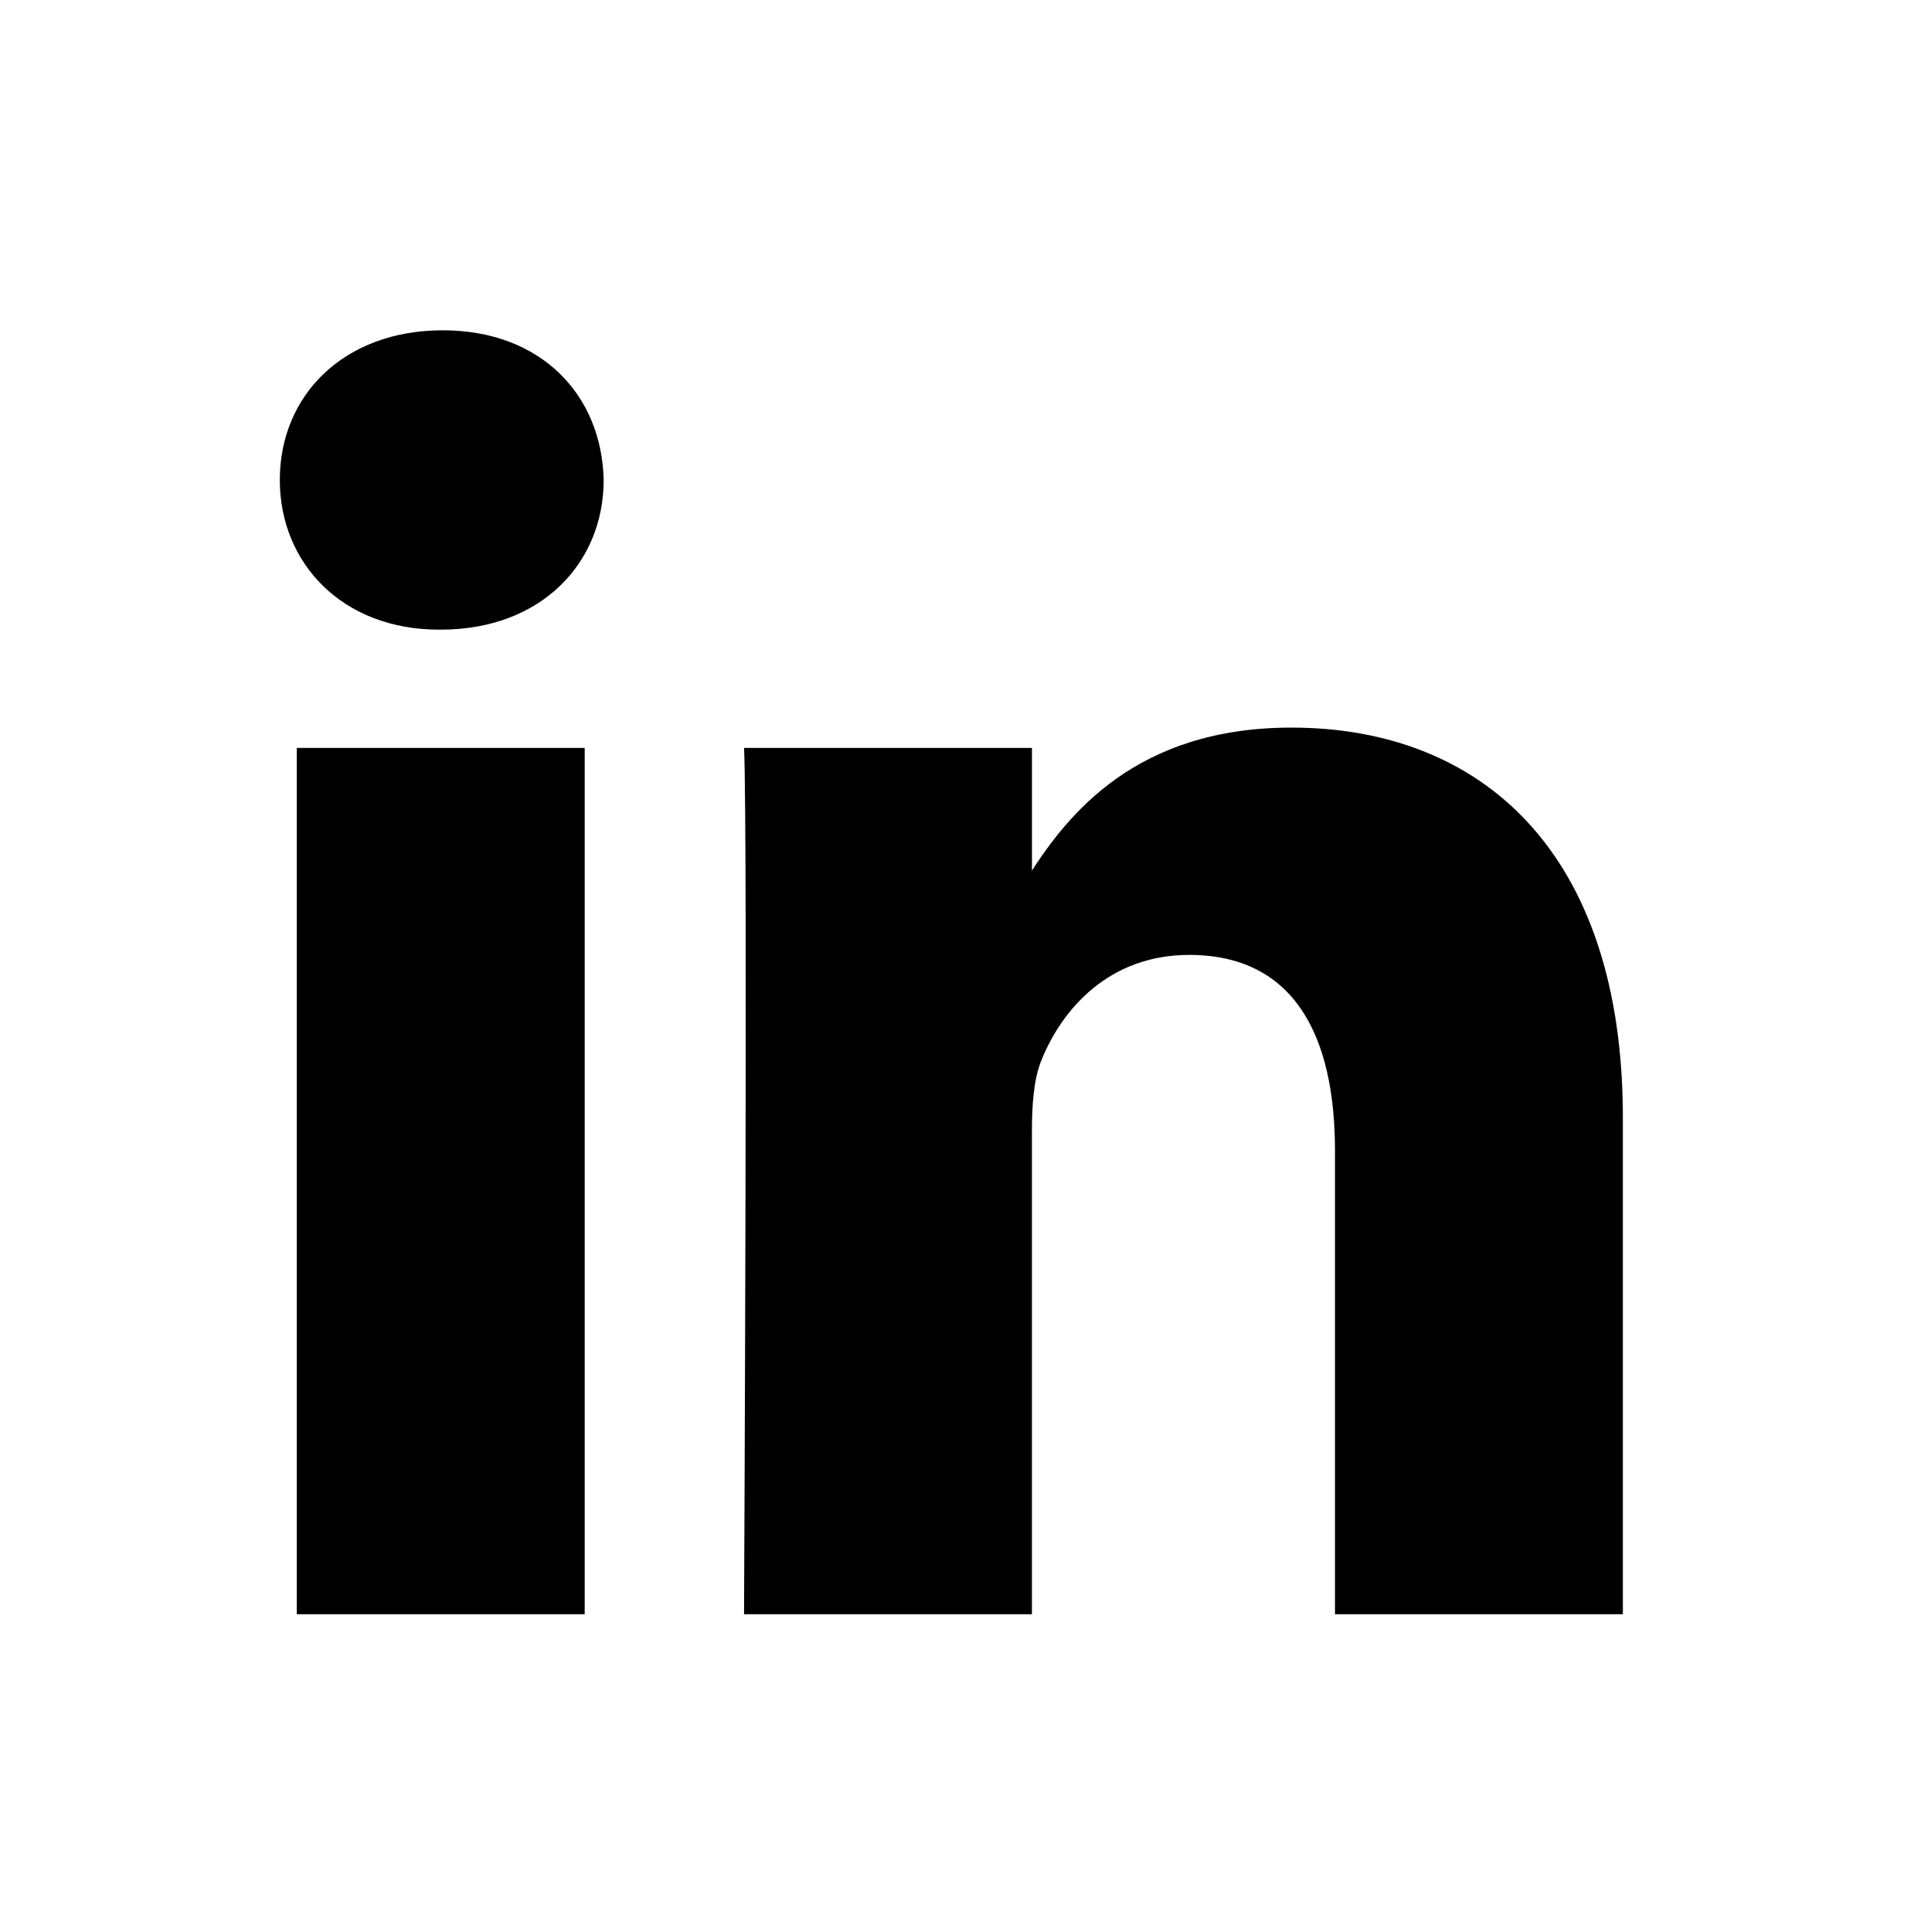
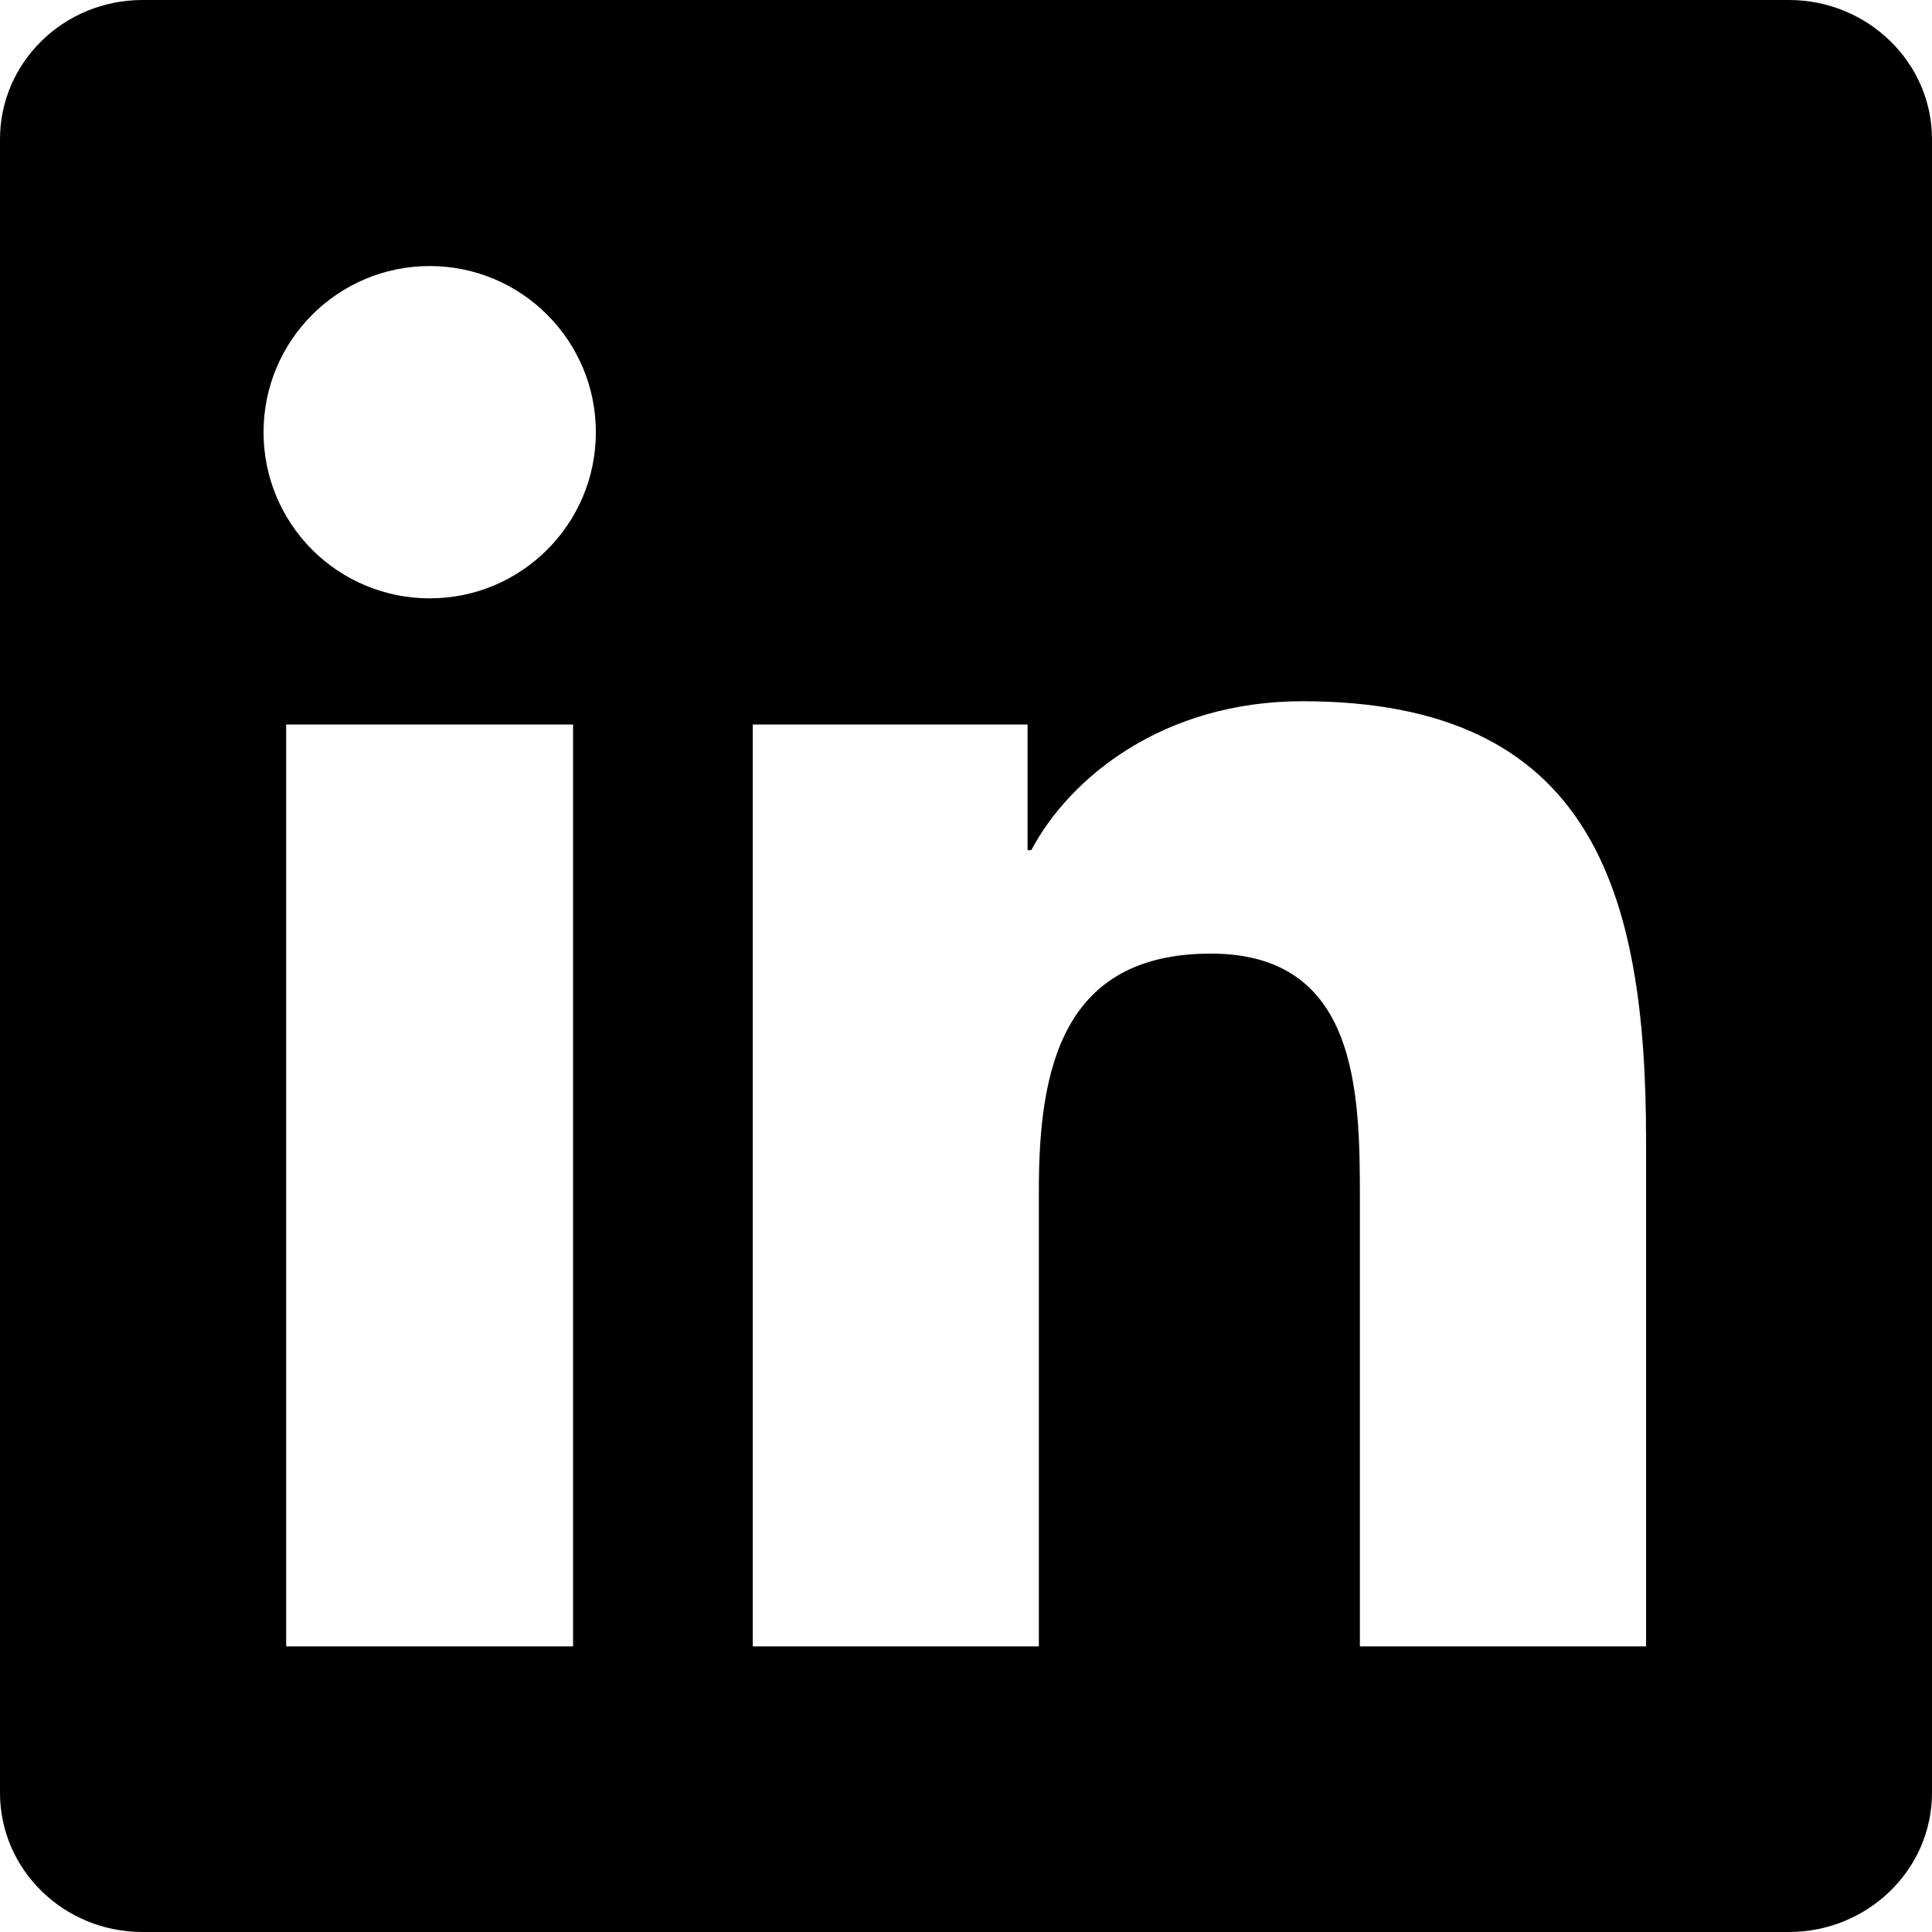
- <svg xmlns="http://www.w3.org/2000/svg" height="2500" width="2490" viewBox="0 0 256 256">
-   <g fill="none">
-     <path d="M77.796 214.238V98.986H39.488v115.252H77.8zM58.65 83.253c13.356 0 21.671-8.85 21.671-19.91-.25-11.312-8.315-19.915-21.417-19.915-13.111 0-21.674 8.603-21.674 19.914 0 11.06 8.312 19.91 21.169 19.91h.248zM99 214.238h38.305v-64.355c0-3.44.25-6.889 1.262-9.346 2.768-6.885 9.071-14.012 19.656-14.012 13.858 0 19.405 10.568 19.405 26.063v61.65h38.304v-66.082c0-35.399-18.896-51.872-44.099-51.872-20.663 0-29.738 11.549-34.78 19.415h.255V98.99H99.002c.5 10.812-.003 115.252-.003 115.252z" fill="black" />
-   </g>
+ <svg xmlns="http://www.w3.org/2000/svg" viewBox="0 0 24 24" fill="currentColor">
+   <path d="M20.447 20.452h-3.554v-5.569c0-1.328-.027-3.037-1.852-3.037-1.853 0-2.136 1.445-2.136 2.939v5.667H9.351V9h3.414v1.561h.046c.477-.9 1.637-1.85 3.37-1.85 3.601 0 4.267 2.37 4.267 5.455v6.286zM5.337 7.433a2.062 2.062 0 01-2.063-2.065 2.064 2.064 0 112.063 2.065zm1.782 13.019H3.555V9h3.564v11.452zM22.225 0H1.771C.792 0 0 .774 0 1.729v20.542C0 23.227.792 24 1.771 24h20.451C23.2 24 24 23.227 24 22.271V1.729C24 .774 23.2 0 22.222 0h.003z" />
</svg>
